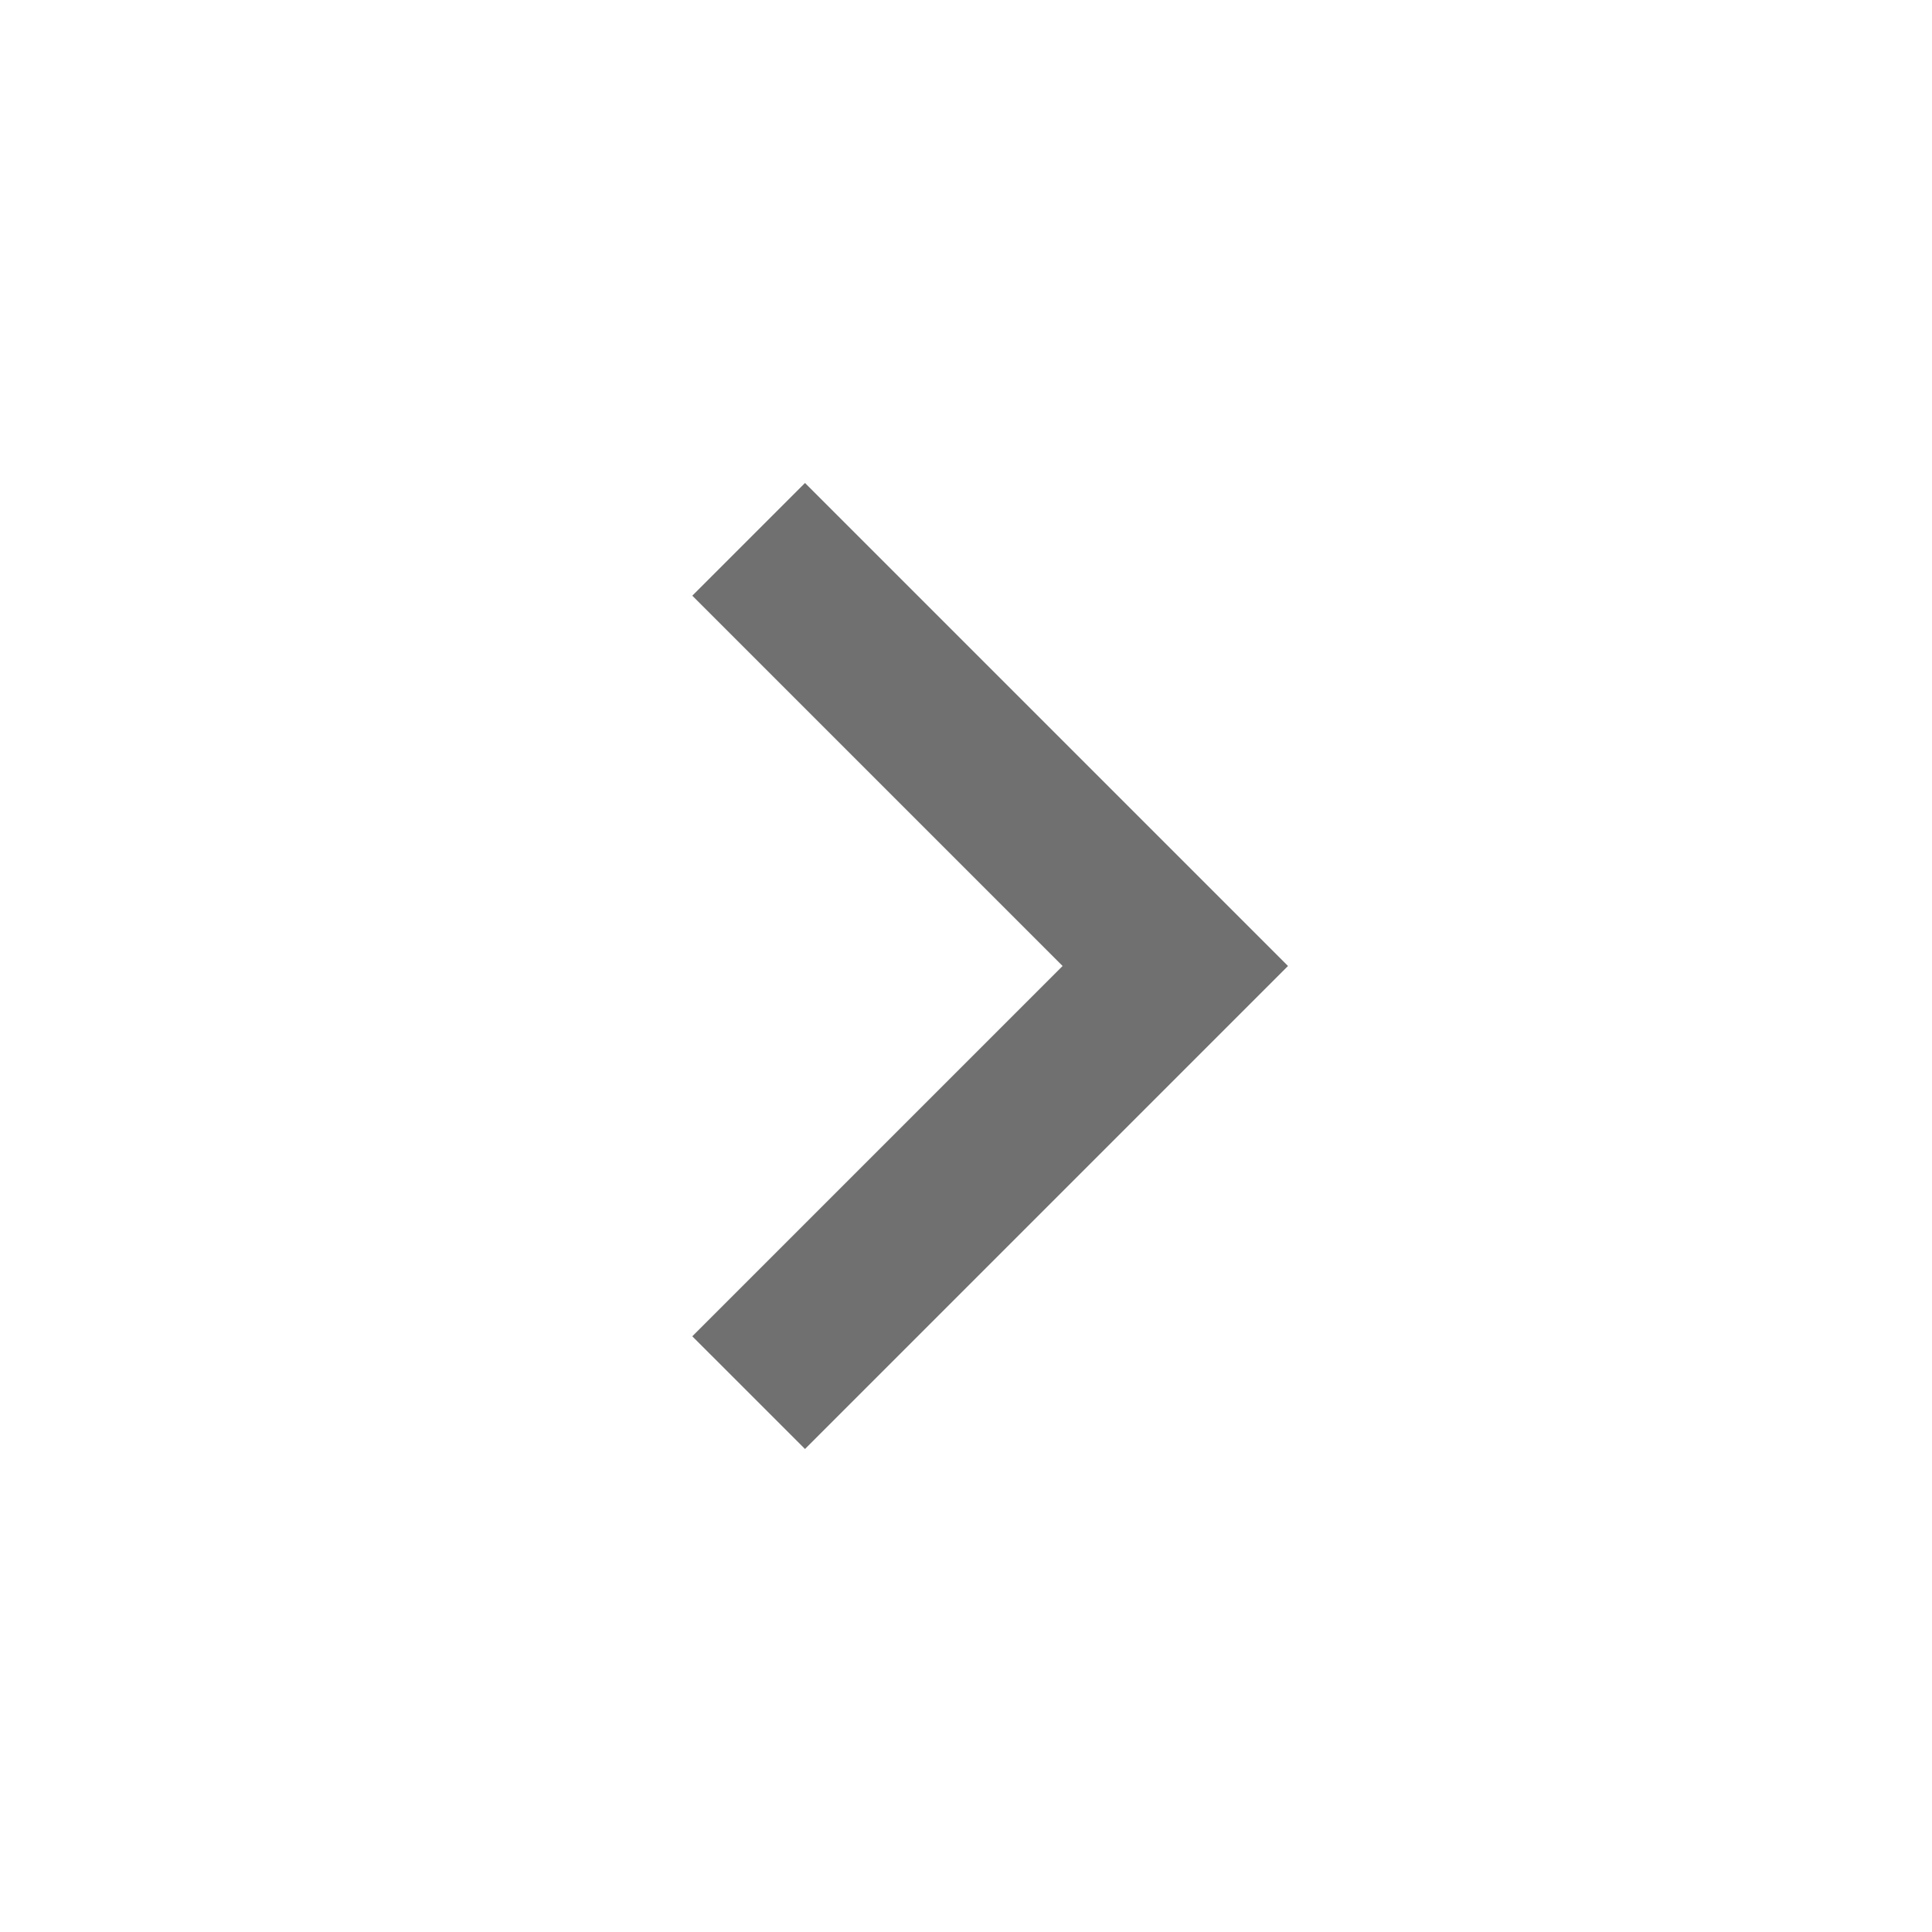
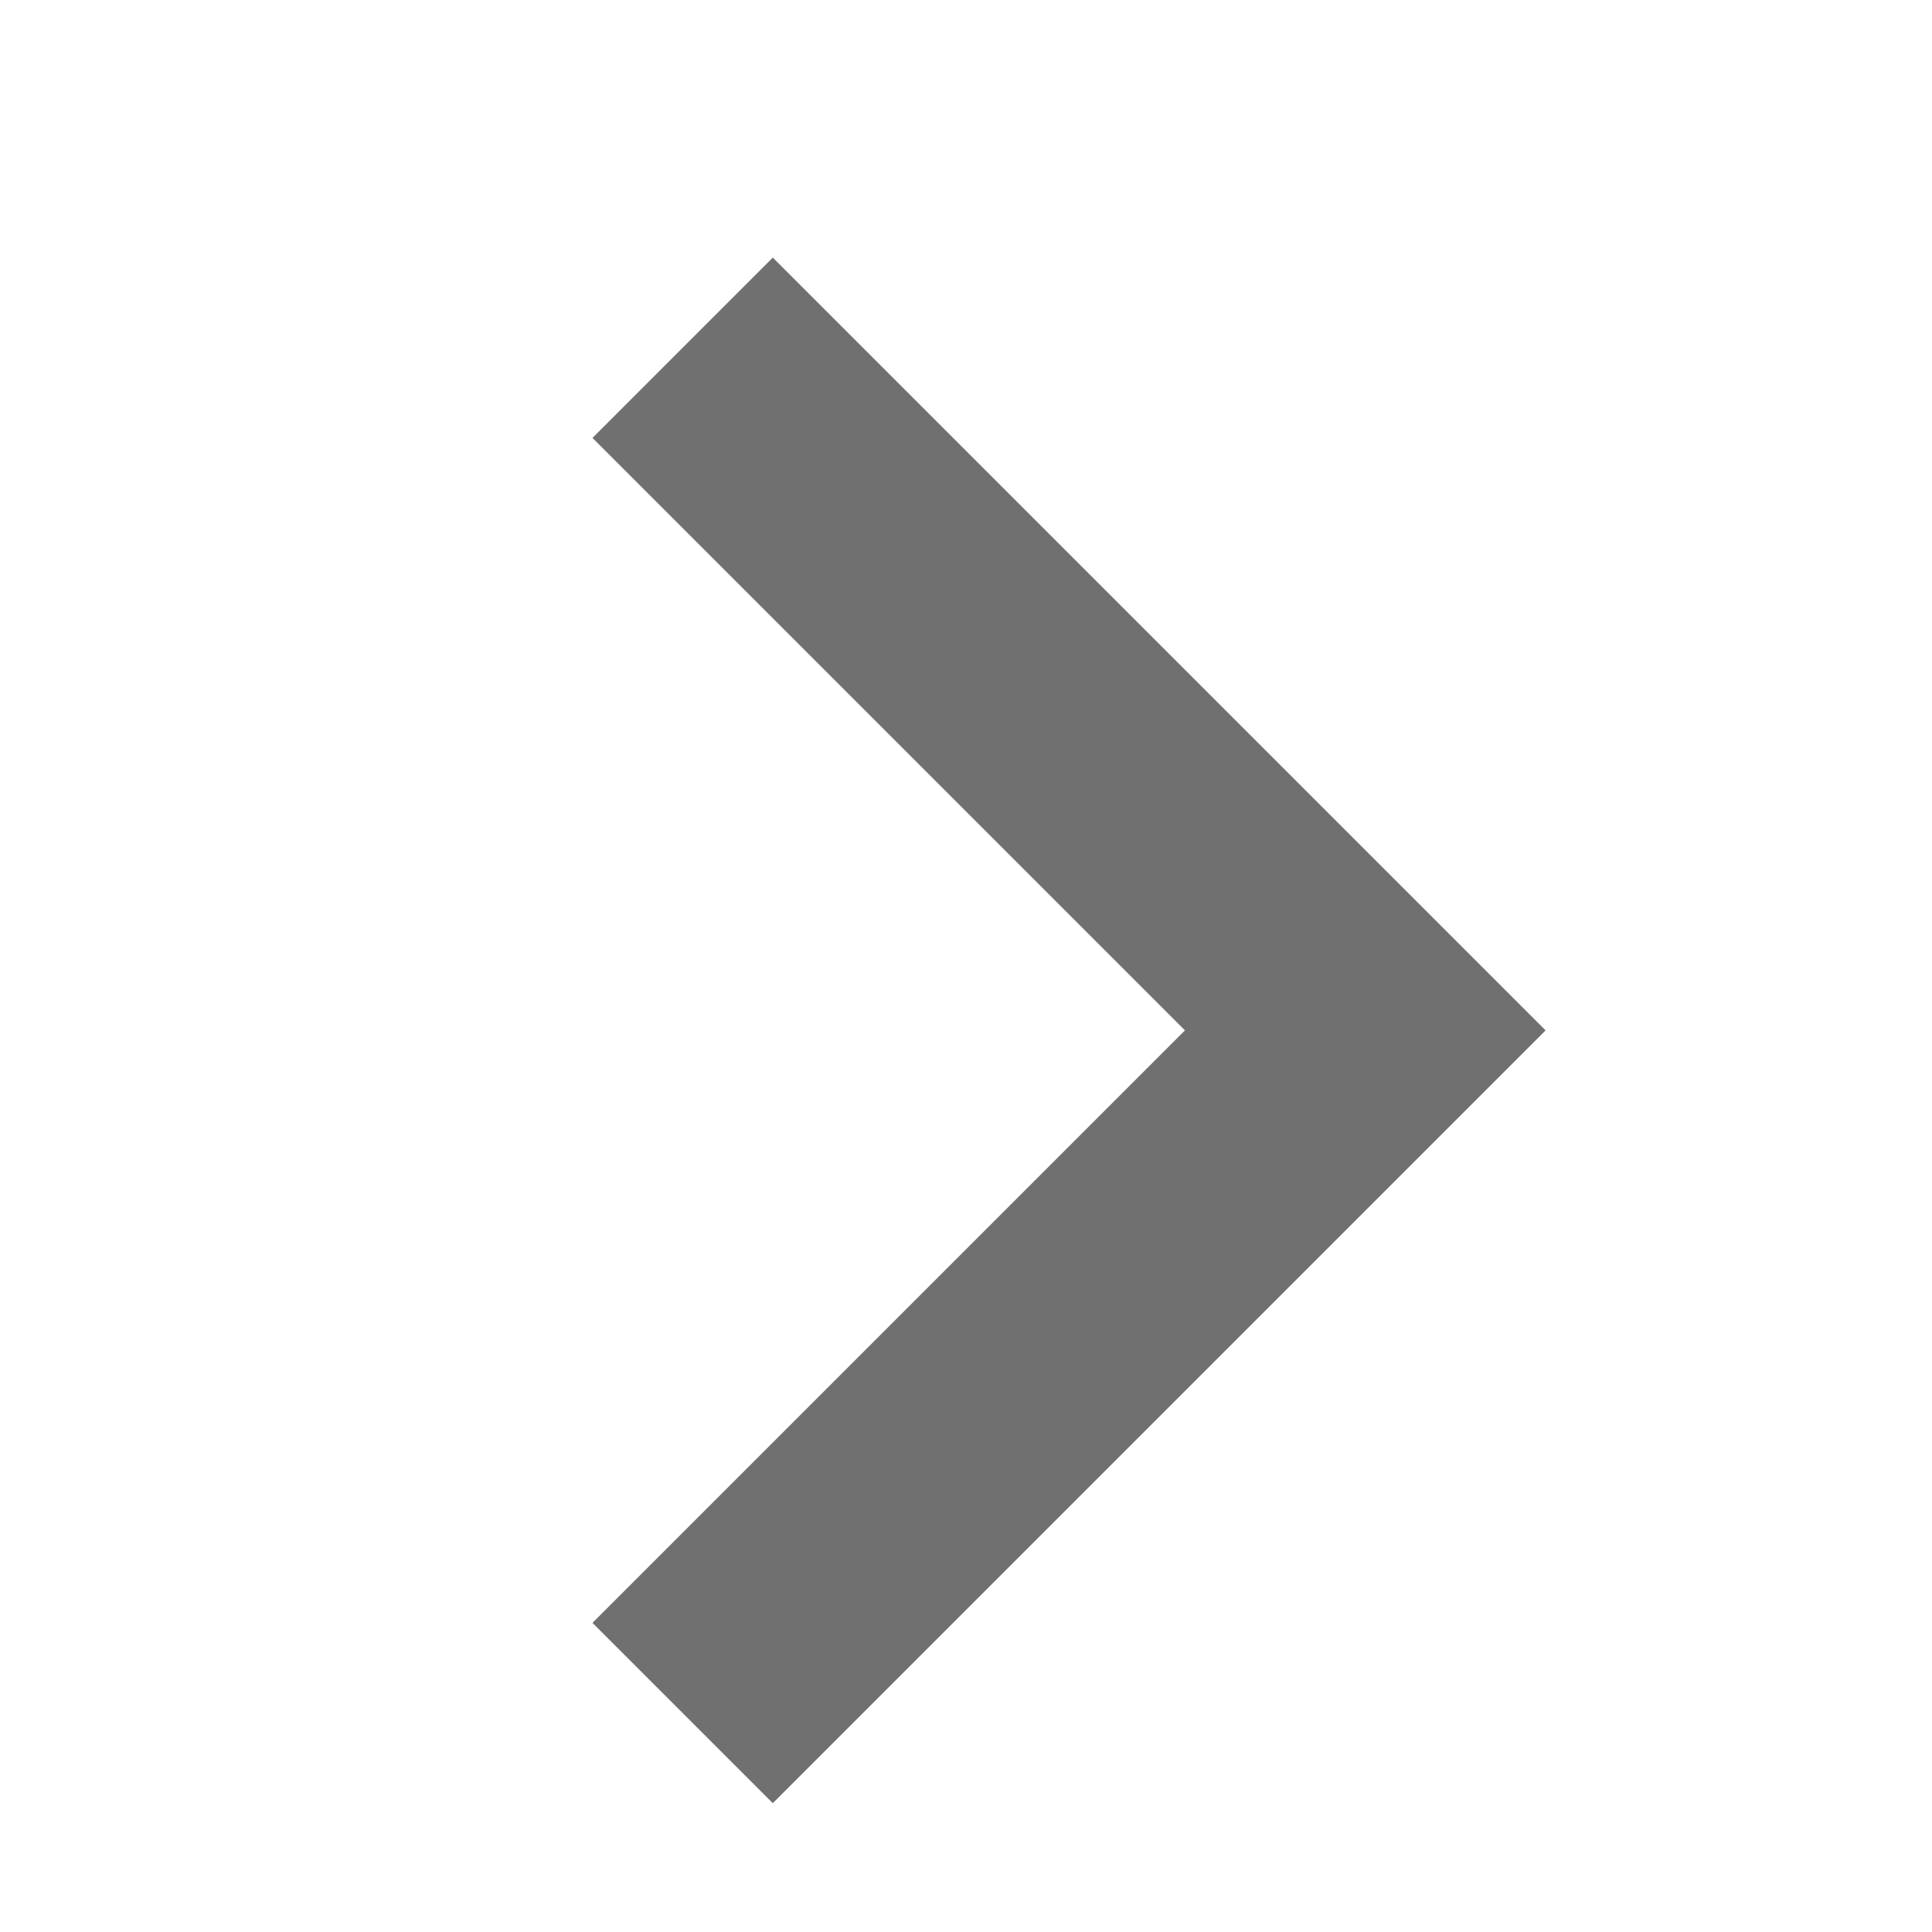
- <svg xmlns="http://www.w3.org/2000/svg" version="1.1" id="navigate_next-24px" x="0px" y="0px" viewBox="0 0 24 24" style="enable-background:new 0 0 24 24;" xml:space="preserve">
+ <svg xmlns="http://www.w3.org/2000/svg" version="1.1" id="navigate_next-24px" x="0px" y="0px" viewBox="4 4 15 15" style="enable-background:new 0 0 24 24;" xml:space="preserve">
  <style type="text/css">
	.st0{fill:#707070;}
	.st1{fill:none;}
</style>
  <path id="Caminho_6" class="st0" d="M10,6L8.6,7.4l4.6,4.6l-4.6,4.6L10,18l6-6L10,6z" />
  <path id="Caminho_7" class="st1" d="M0,0h24v24H0V0z" />
</svg>
